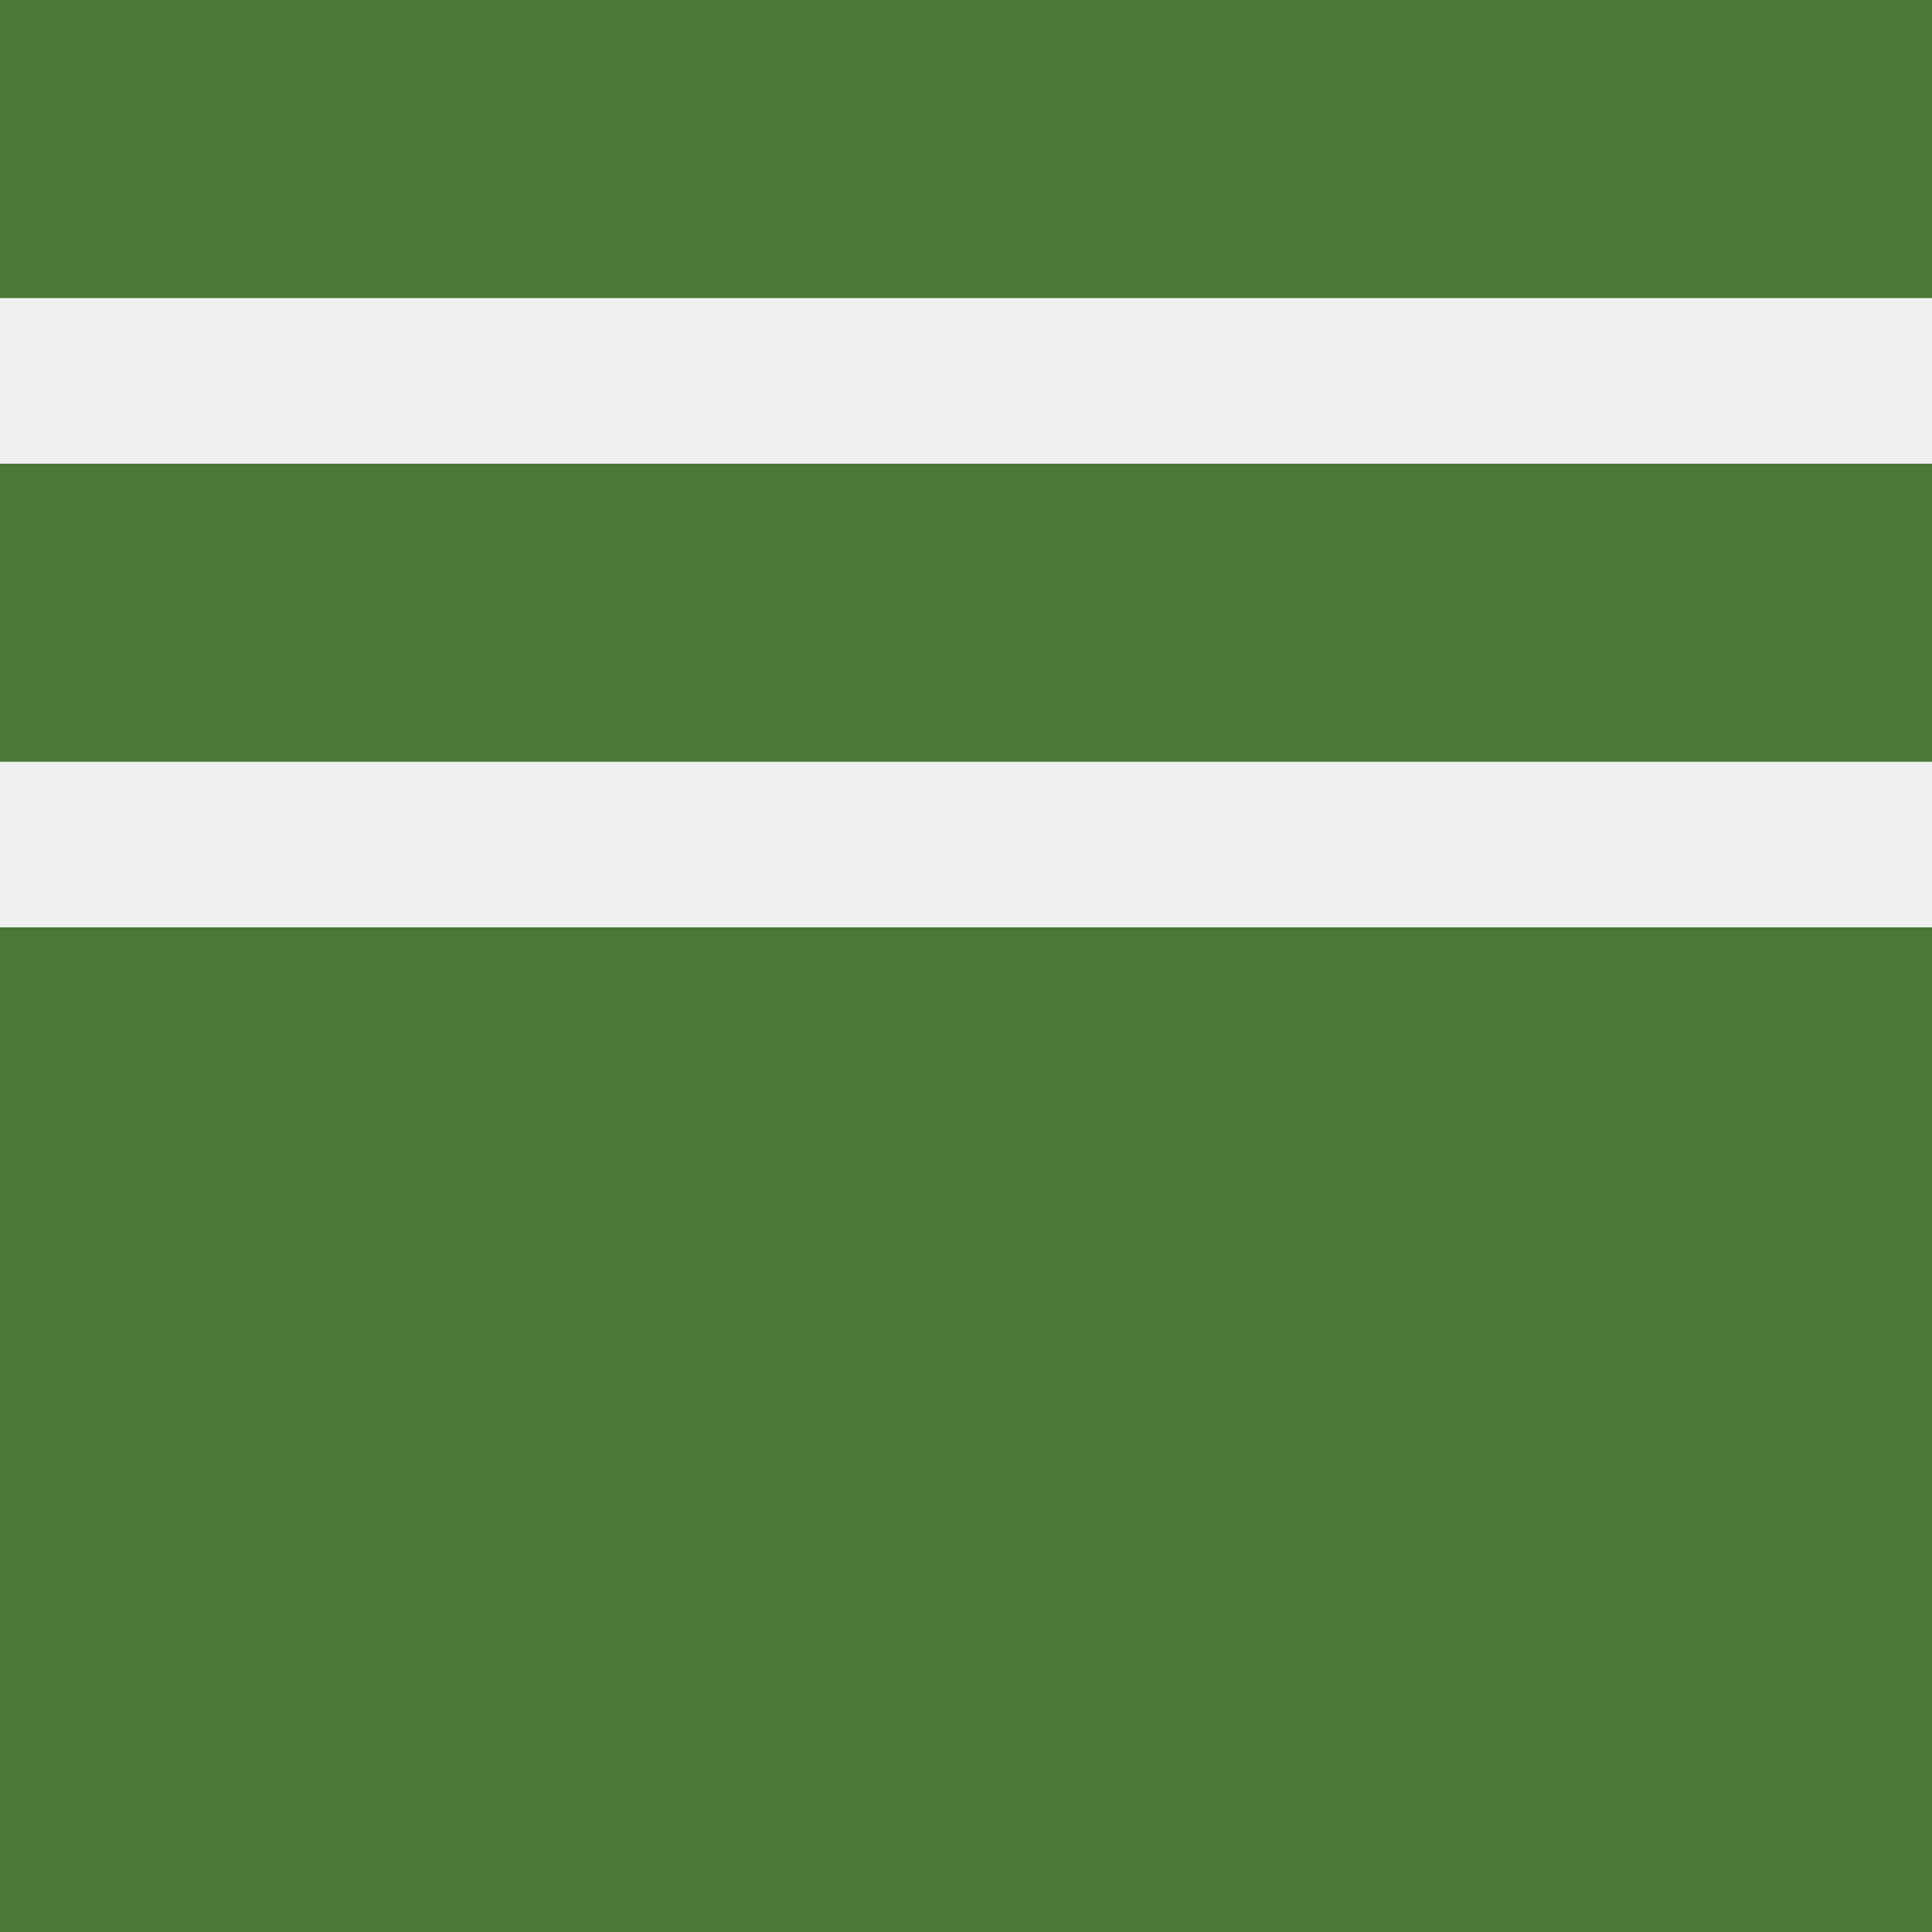
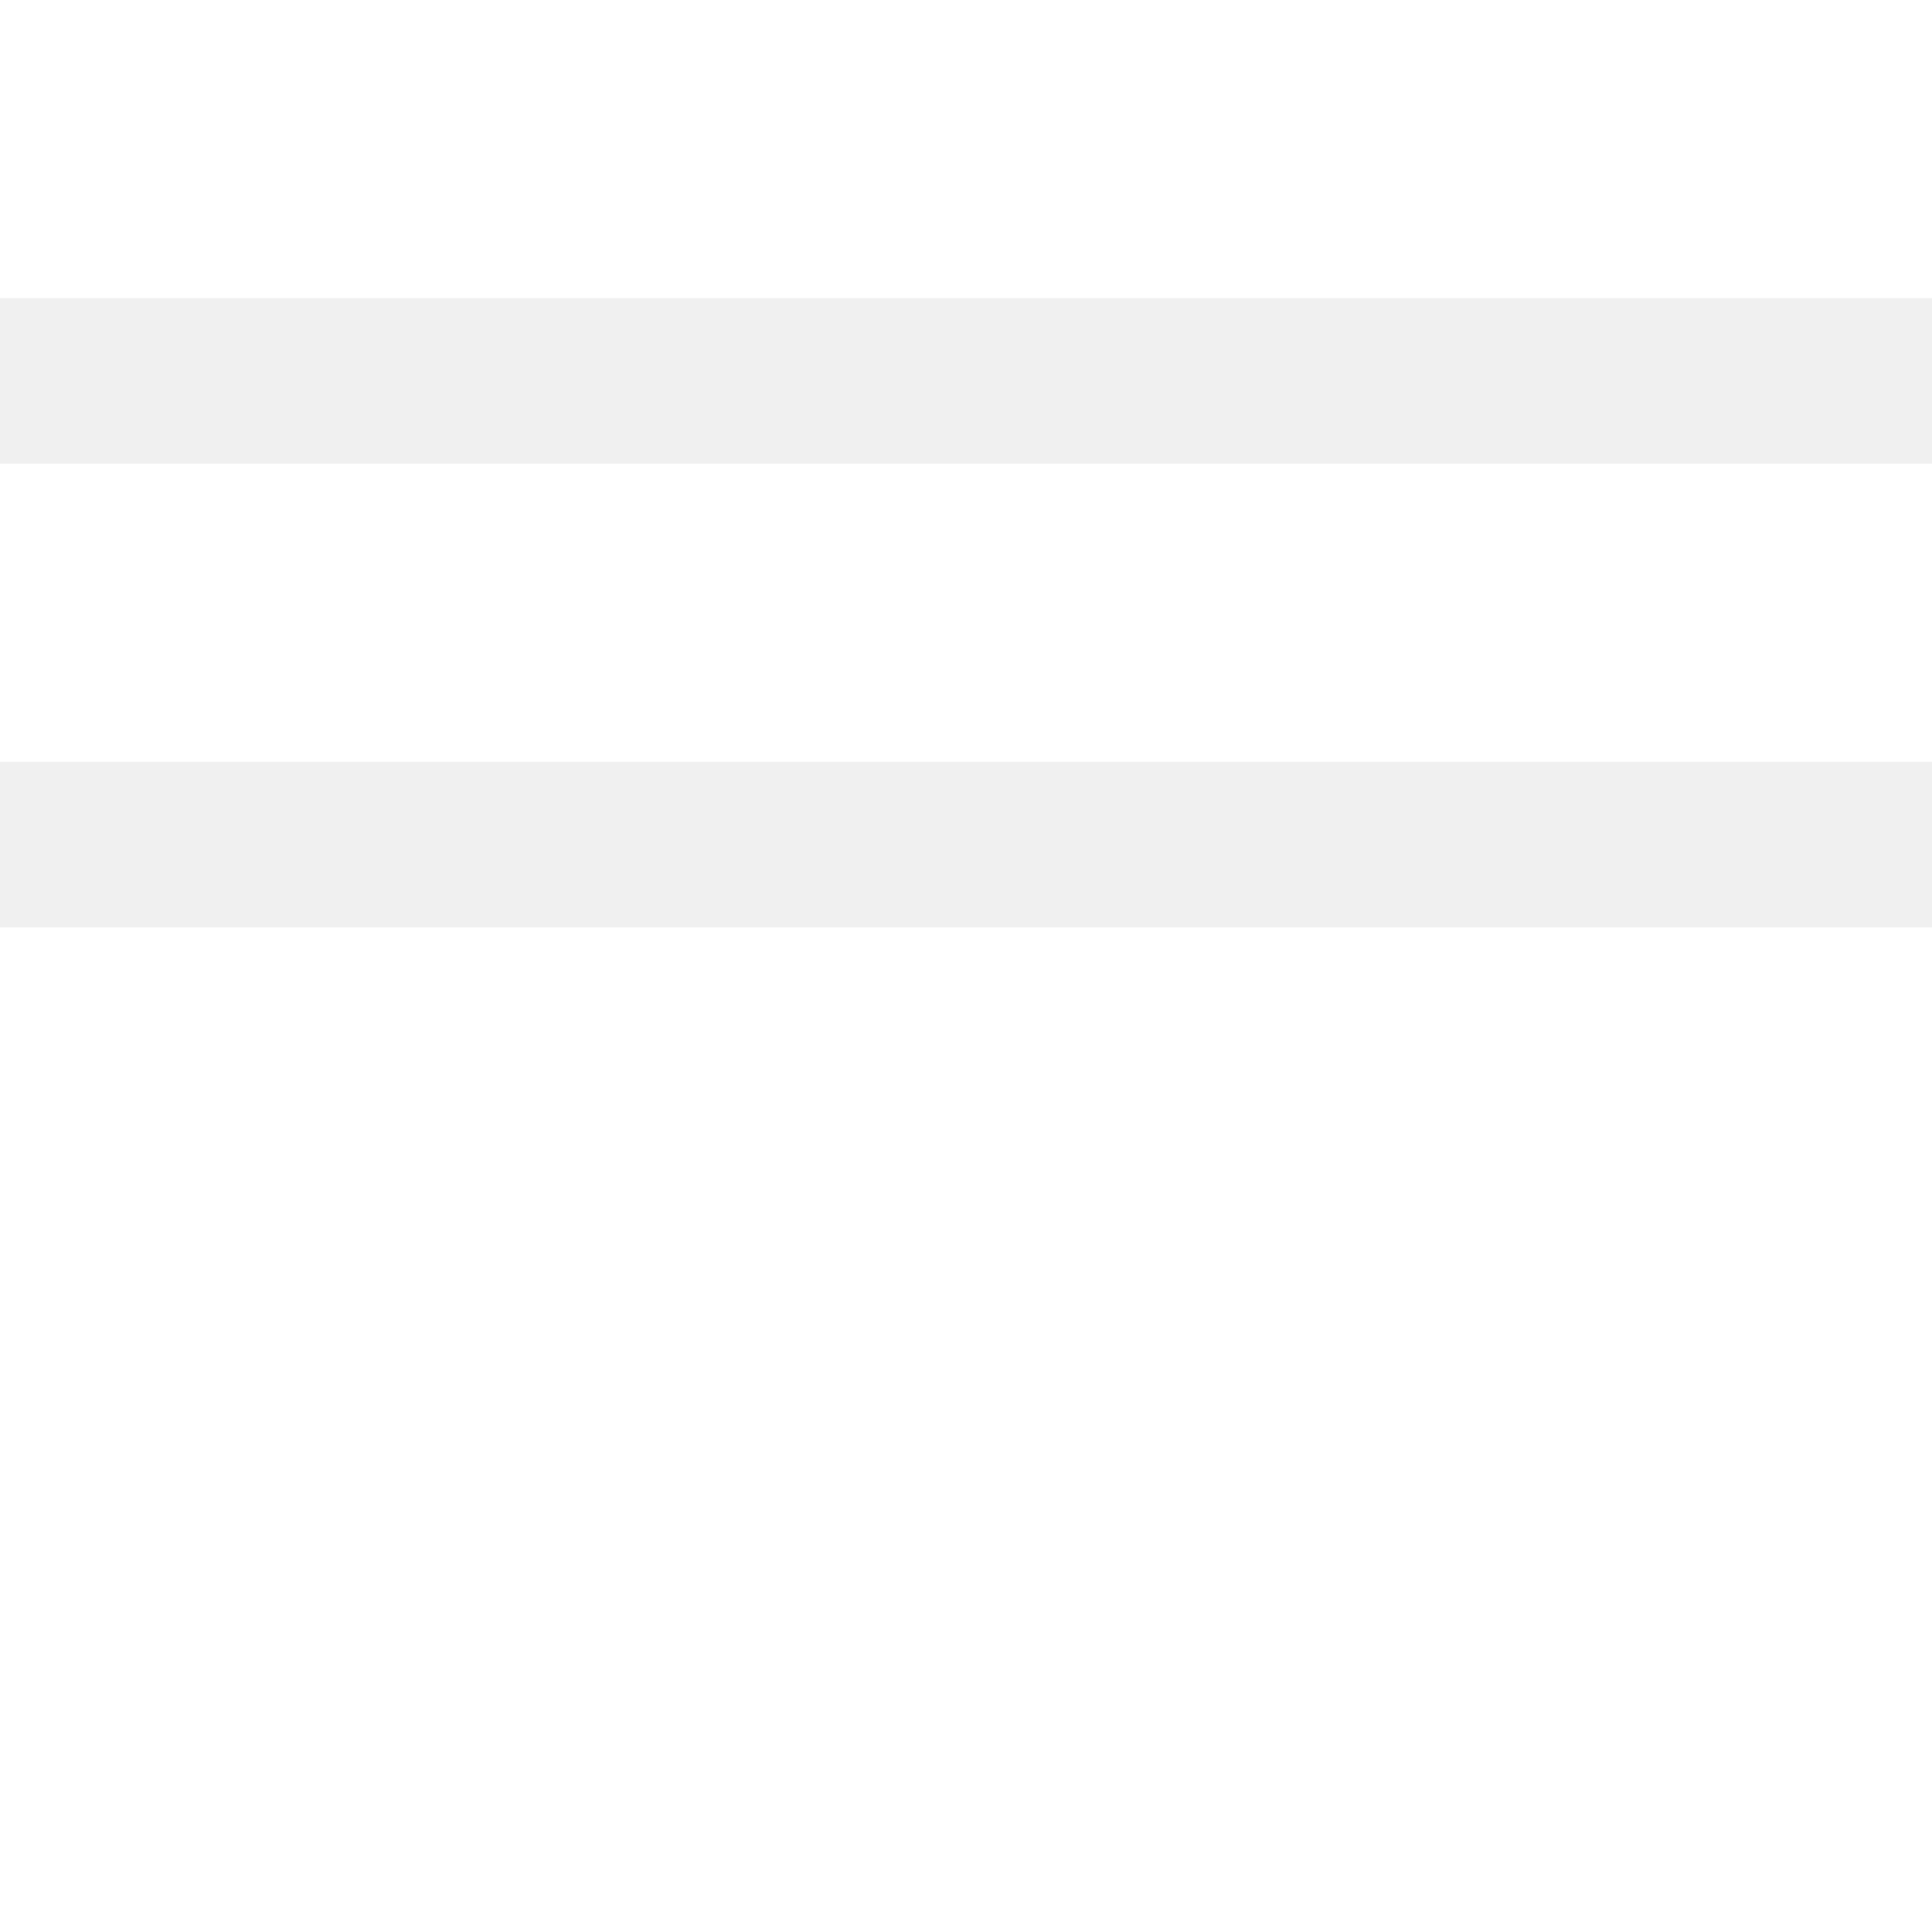
<svg xmlns="http://www.w3.org/2000/svg" version="1.2" viewBox="0 0 35 35" width="35" height="35">
  <style>
- 		.s0 { fill: #4a7836 } 
+ 		.s0 { fill: #ffffff } 
	</style>
  <g id="Layer">
    <g id="Layer">
      <path id="Layer" class="s0" d="m0 35v-18.2h35v18.2z" />
      <path id="Layer" class="s0" d="m0 5.4v-5.4h35v5.4z" />
      <path id="Layer" class="s0" d="m0 13.8v-5.4h35v5.4z" />
    </g>
  </g>
  <g id="Layer">
	</g>
  <g id="Layer">
	</g>
  <g id="Layer">
	</g>
  <g id="Layer">
	</g>
  <g id="Layer">
	</g>
  <g id="Layer">
	</g>
  <g id="Layer">
	</g>
  <g id="Layer">
	</g>
  <g id="Layer">
	</g>
  <g id="Layer">
	</g>
  <g id="Layer">
	</g>
  <g id="Layer">
	</g>
  <g id="Layer">
	</g>
  <g id="Layer">
	</g>
  <g id="Layer">
	</g>
</svg>
